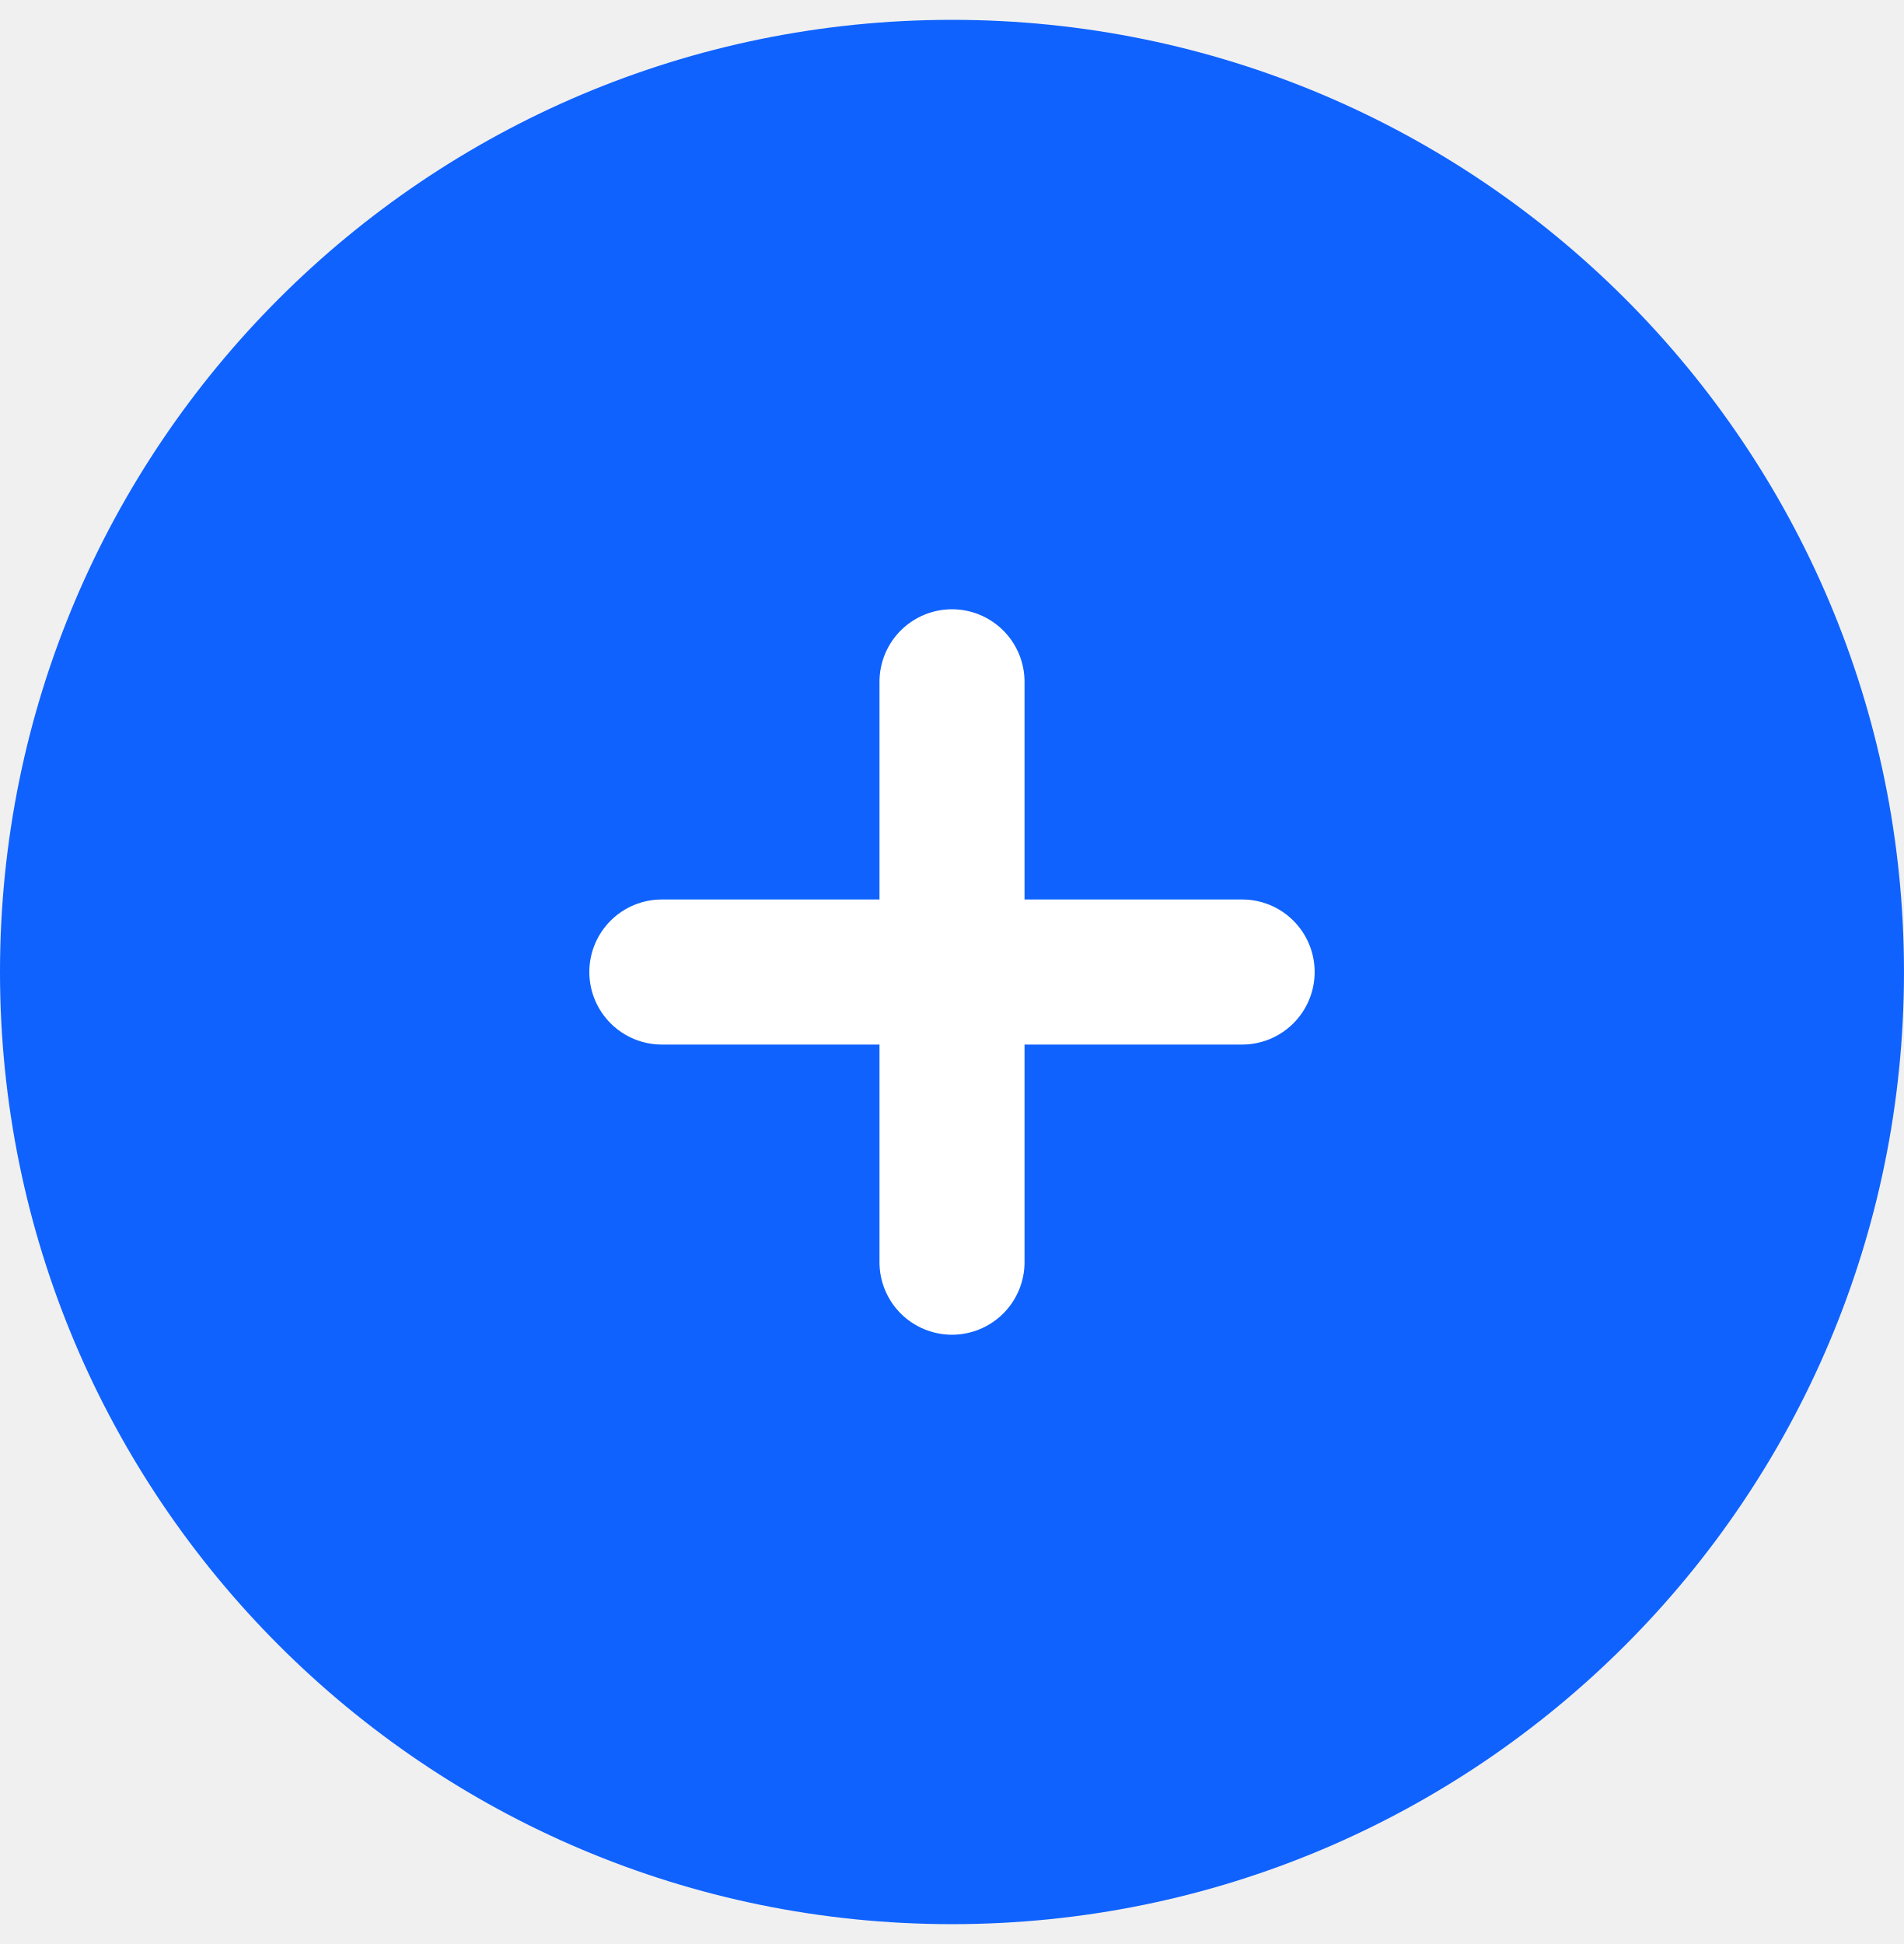
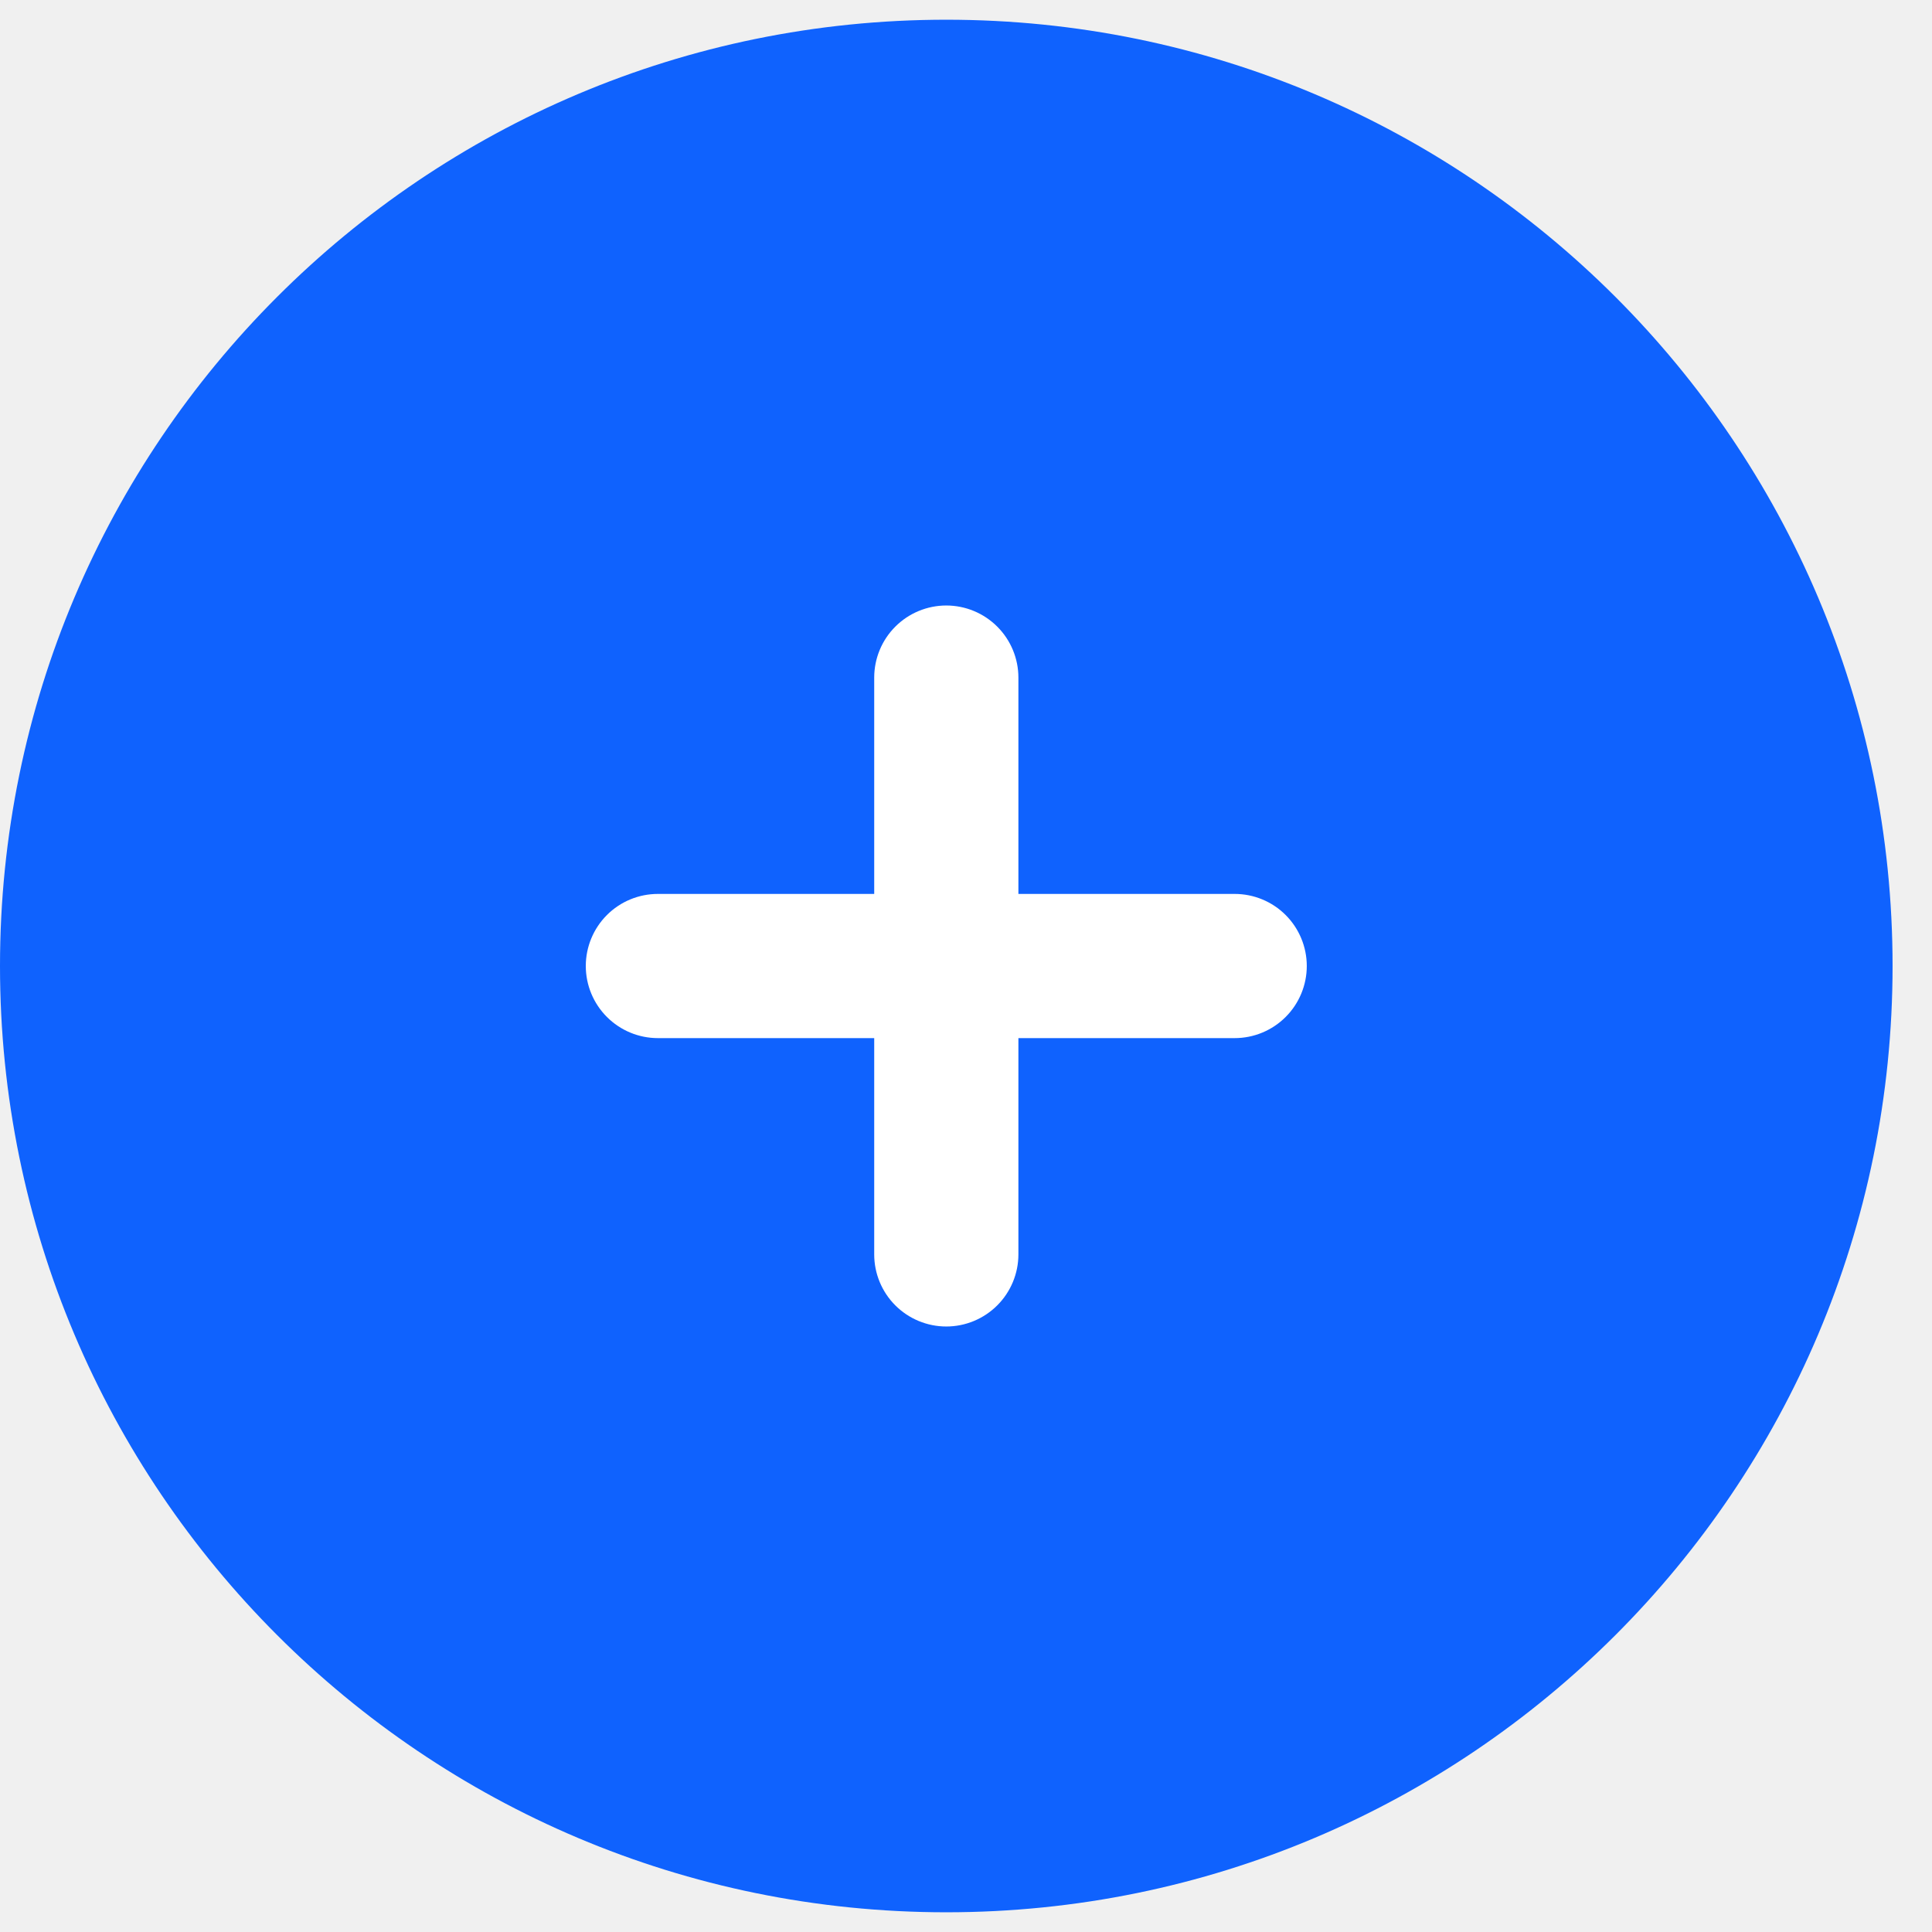
- <svg xmlns="http://www.w3.org/2000/svg" width="48" height="49" viewBox="0 0 48 49" fill="none">
+ <svg xmlns="http://www.w3.org/2000/svg" width="56" height="56" viewBox="0 0 49 49" fill="none">
  <circle cx="24" cy="24.5" r="24" fill="#0F62FE" />
  <path d="M31.314 22.672H25.829V17.186C25.829 16.701 25.636 16.236 25.293 15.893C24.95 15.55 24.485 15.357 24 15.357C23.515 15.357 23.05 15.55 22.707 15.893C22.364 16.236 22.172 16.701 22.172 17.186V22.672H16.686C16.201 22.672 15.736 22.864 15.393 23.207C15.05 23.55 14.857 24.015 14.857 24.5C14.857 24.985 15.05 25.45 15.393 25.793C15.736 26.136 16.201 26.329 16.686 26.329H22.172V31.814C22.172 32.299 22.364 32.764 22.707 33.107C23.05 33.45 23.515 33.643 24 33.643C24.485 33.643 24.95 33.45 25.293 33.107C25.636 32.764 25.829 32.299 25.829 31.814V26.329H31.314C31.799 26.329 32.264 26.136 32.607 25.793C32.95 25.45 33.143 24.985 33.143 24.5C33.143 24.015 32.95 23.55 32.607 23.207C32.264 22.864 31.799 22.672 31.314 22.672Z" fill="white" />
</svg>
